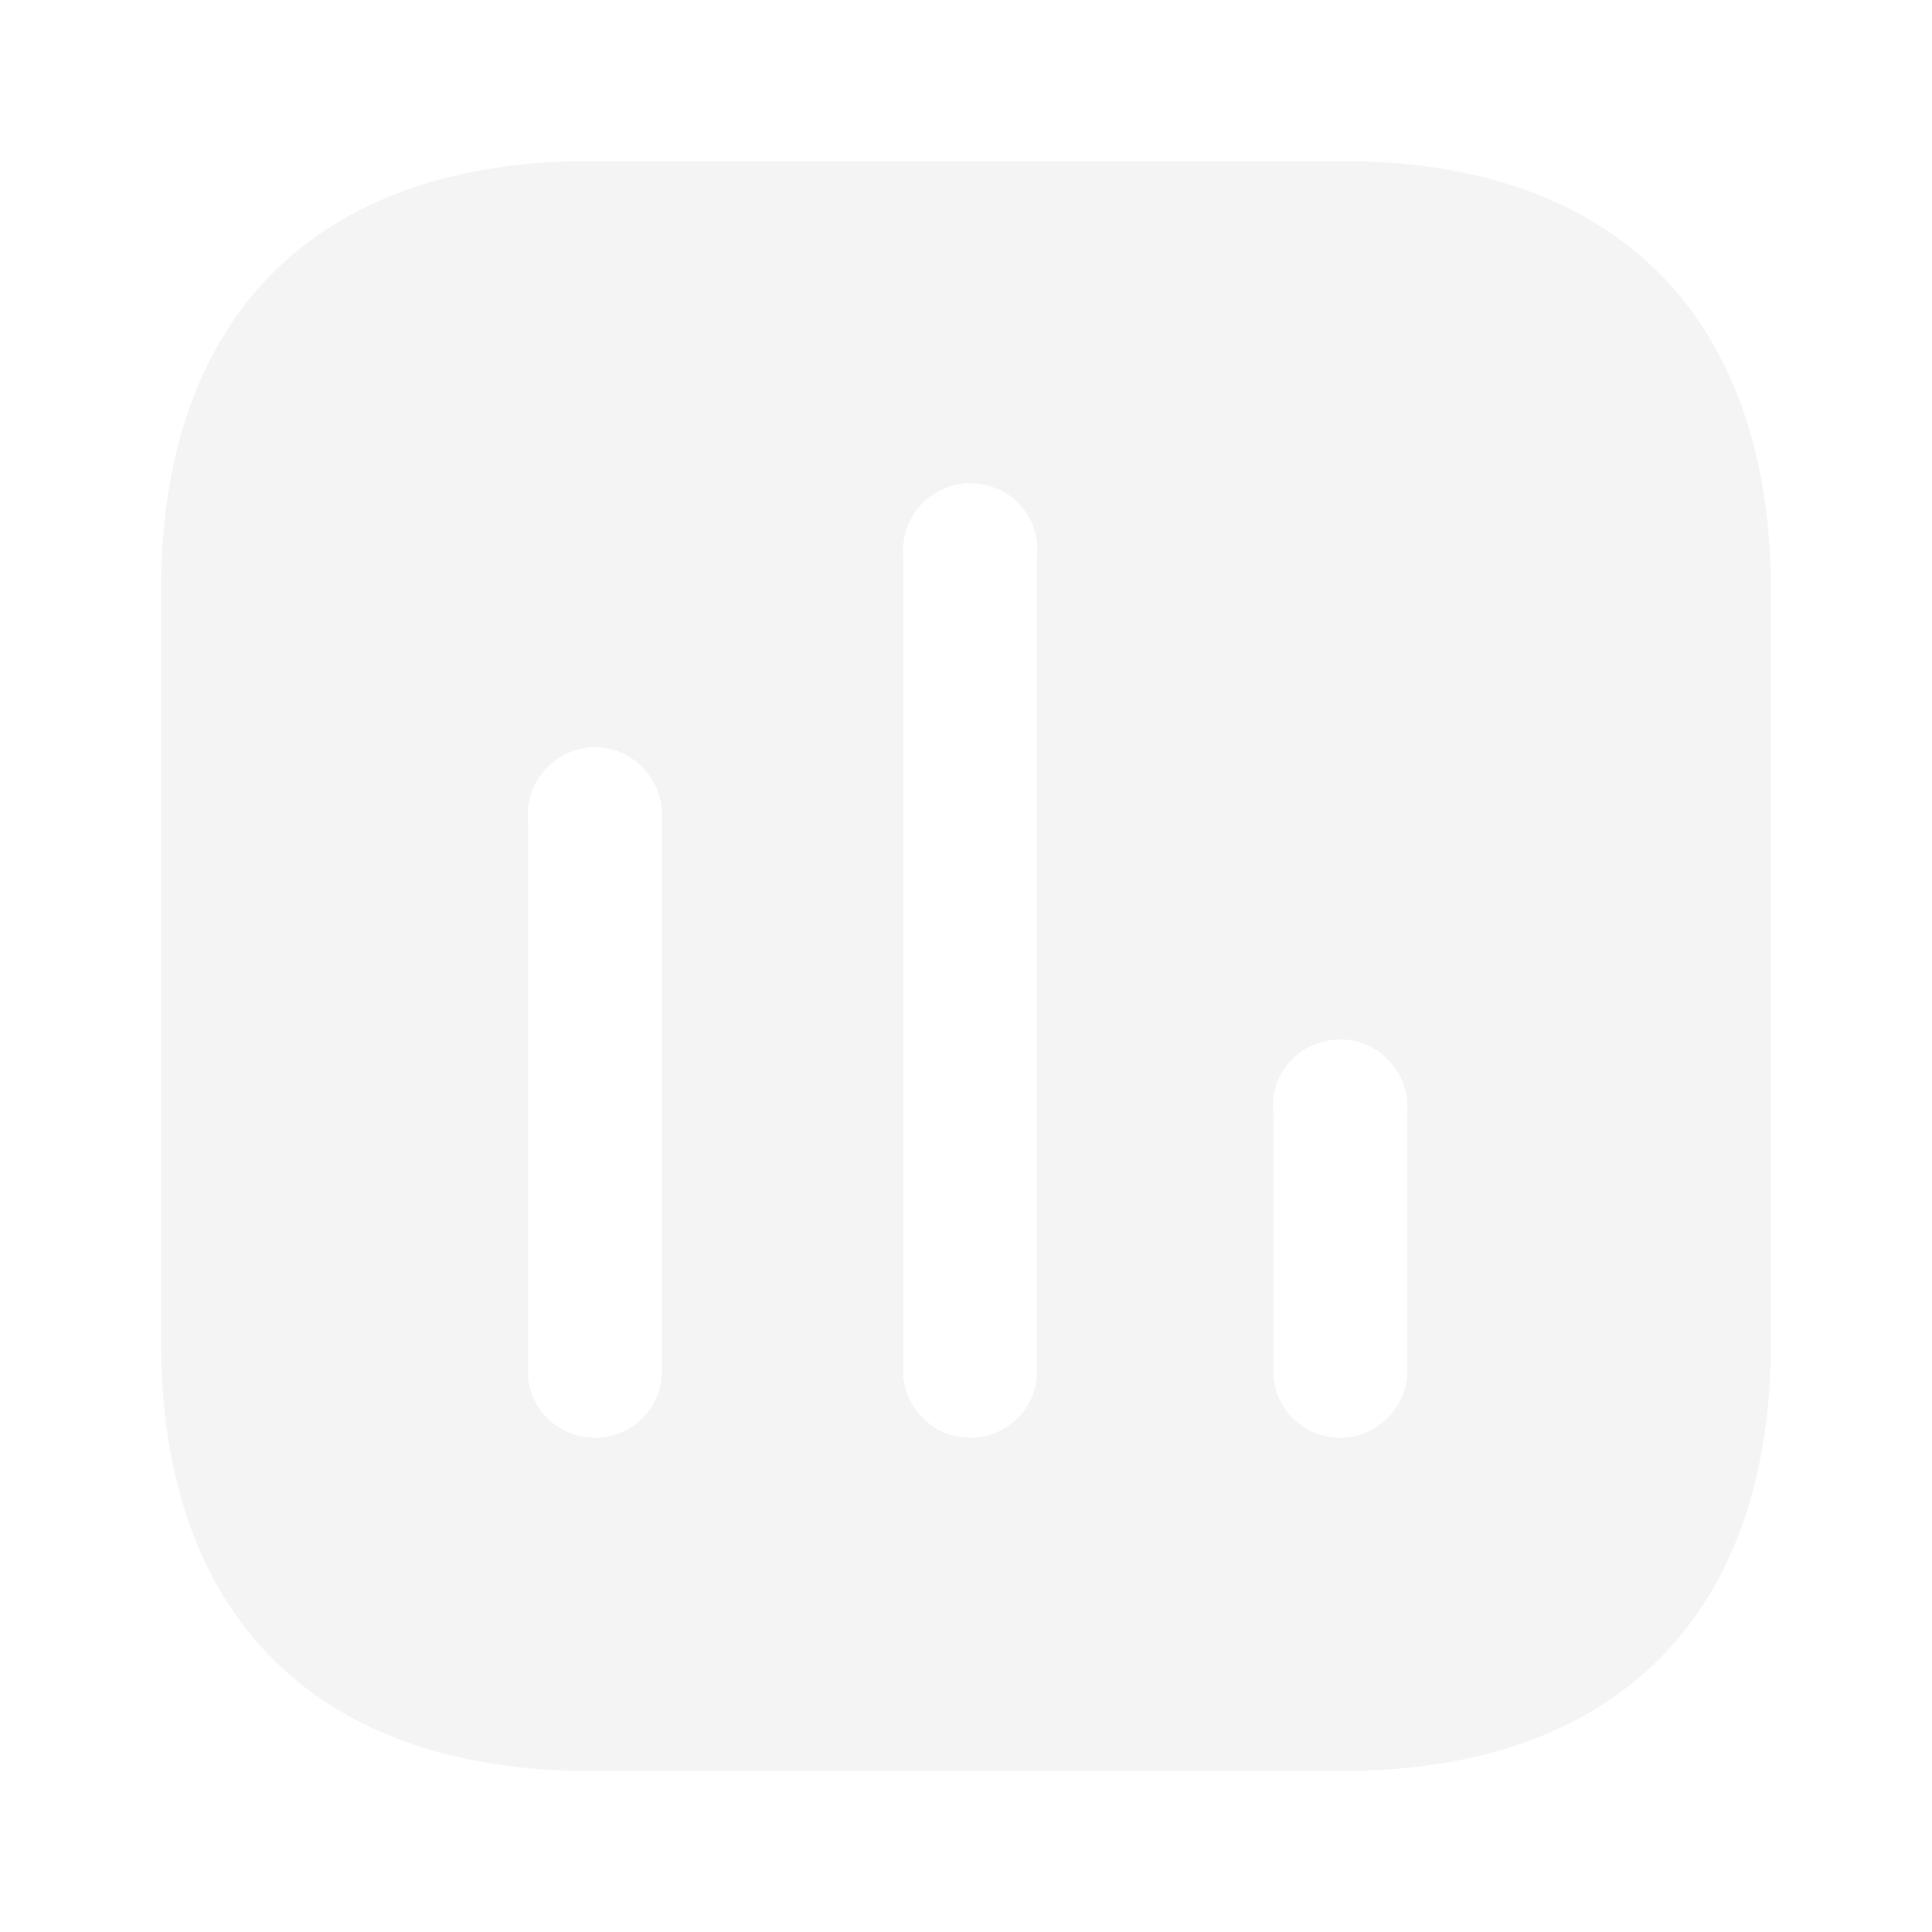
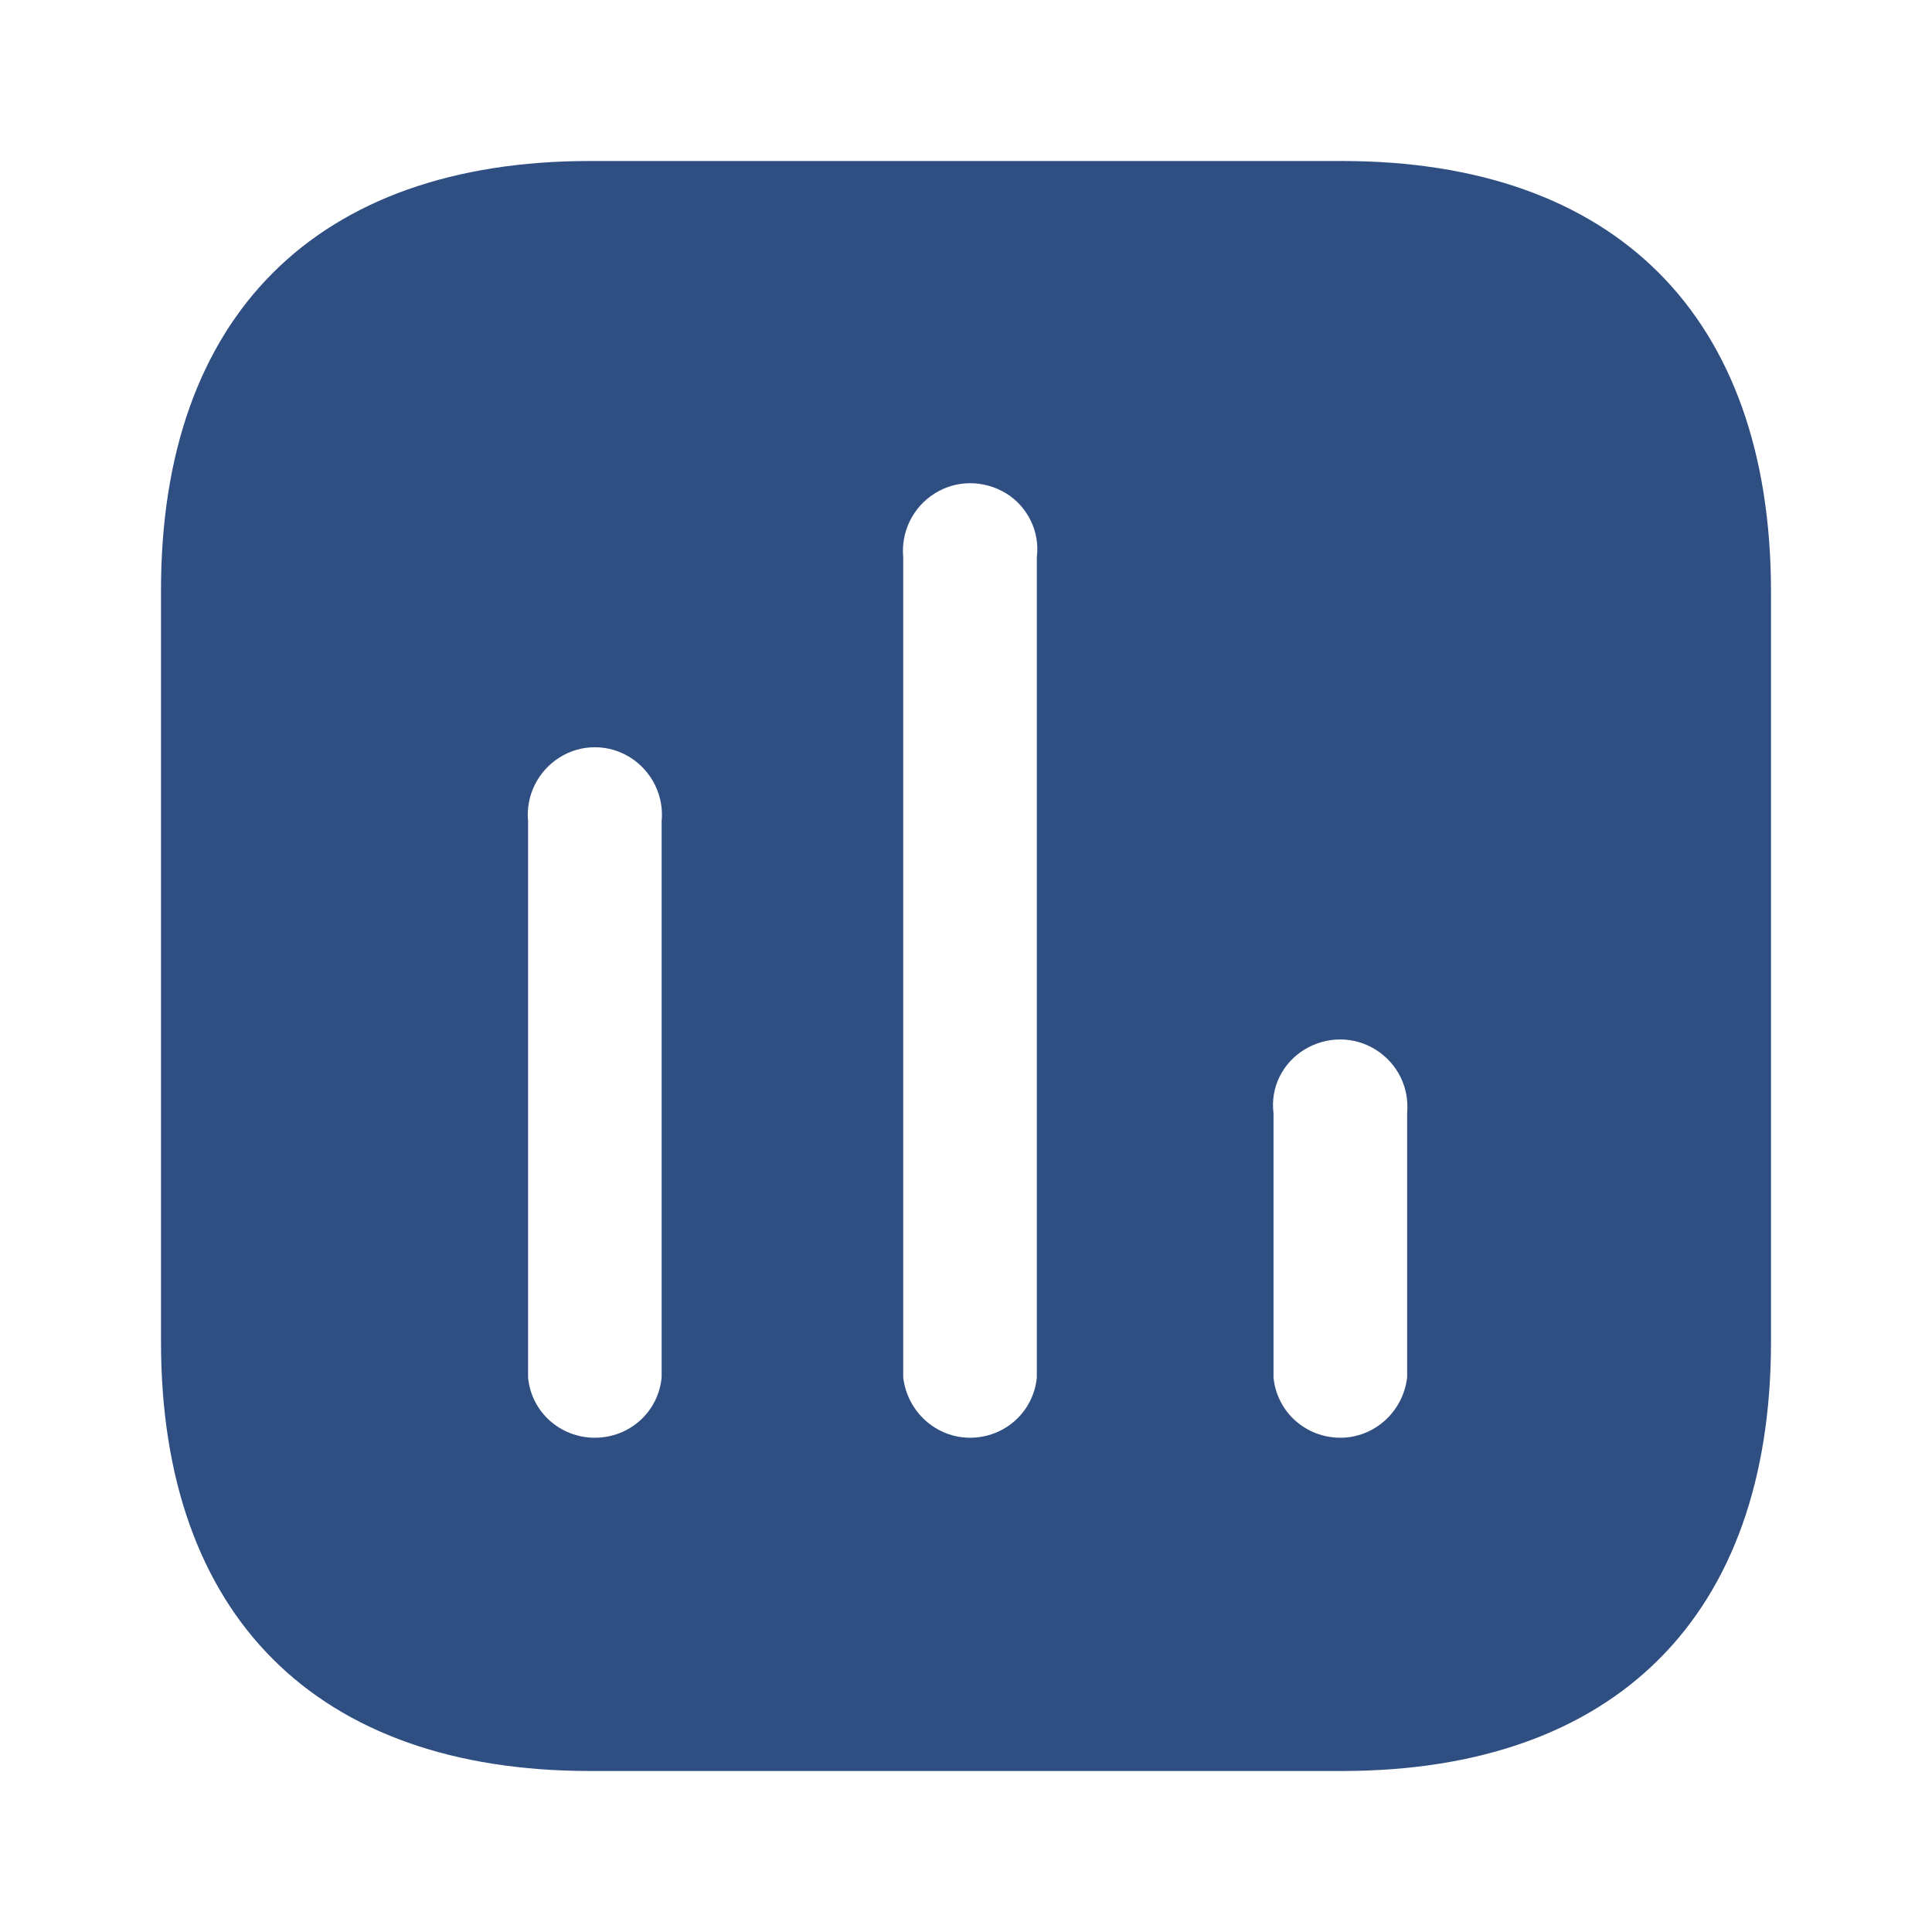
<svg xmlns="http://www.w3.org/2000/svg" width="24" height="24" viewBox="0 0 24 24" fill="none">
-   <path d="M16.669 2C20.07 2 21.991 3.929 22 7.33V16.67C22 20.07 20.07 22 16.669 22H7.33C3.929 22 2 20.07 2 16.67V7.33C2 3.929 3.929 2 7.33 2H16.669ZM12.501 6.13C12.22 5.96 11.88 5.96 11.611 6.13C11.339 6.299 11.191 6.61 11.22 6.92V17.11C11.271 17.54 11.63 17.86 12.05 17.86C12.48 17.86 12.839 17.54 12.88 17.11V6.92C12.919 6.61 12.771 6.299 12.501 6.13ZM7.83 9.41C7.56 9.24 7.219 9.24 6.95 9.41C6.679 9.58 6.53 9.889 6.56 10.2V17.11C6.599 17.54 6.959 17.86 7.389 17.86C7.82 17.86 8.179 17.54 8.219 17.11V10.2C8.25 9.889 8.099 9.58 7.83 9.41ZM17.09 13.04C16.82 12.87 16.48 12.87 16.201 13.04C15.93 13.21 15.78 13.509 15.82 13.83V17.11C15.861 17.54 16.22 17.86 16.651 17.86C17.07 17.86 17.43 17.54 17.48 17.11V13.83C17.509 13.509 17.36 13.21 17.09 13.04Z" fill="#F4F4F4" />
+   <path d="M16.669 2C20.07 2 21.991 3.929 22 7.33V16.67C22 20.07 20.07 22 16.669 22H7.33C3.929 22 2 20.07 2 16.67V7.33C2 3.929 3.929 2 7.33 2H16.669ZM12.501 6.13C12.22 5.96 11.88 5.96 11.611 6.13C11.339 6.299 11.191 6.61 11.22 6.92V17.11C11.271 17.54 11.63 17.86 12.05 17.86C12.48 17.86 12.839 17.54 12.88 17.11V6.92C12.919 6.61 12.771 6.299 12.501 6.13ZM7.83 9.41C7.56 9.24 7.219 9.24 6.95 9.41C6.679 9.58 6.53 9.889 6.56 10.2V17.11C6.599 17.54 6.959 17.86 7.389 17.86C7.82 17.86 8.179 17.54 8.219 17.11V10.2C8.25 9.889 8.099 9.58 7.83 9.41ZM17.09 13.04C16.82 12.87 16.48 12.87 16.201 13.04C15.93 13.21 15.78 13.509 15.82 13.83V17.11C15.861 17.54 16.22 17.86 16.651 17.86C17.07 17.86 17.43 17.54 17.48 17.11V13.83C17.509 13.509 17.36 13.21 17.09 13.04Z" fill="#2F4F83" />
</svg>
